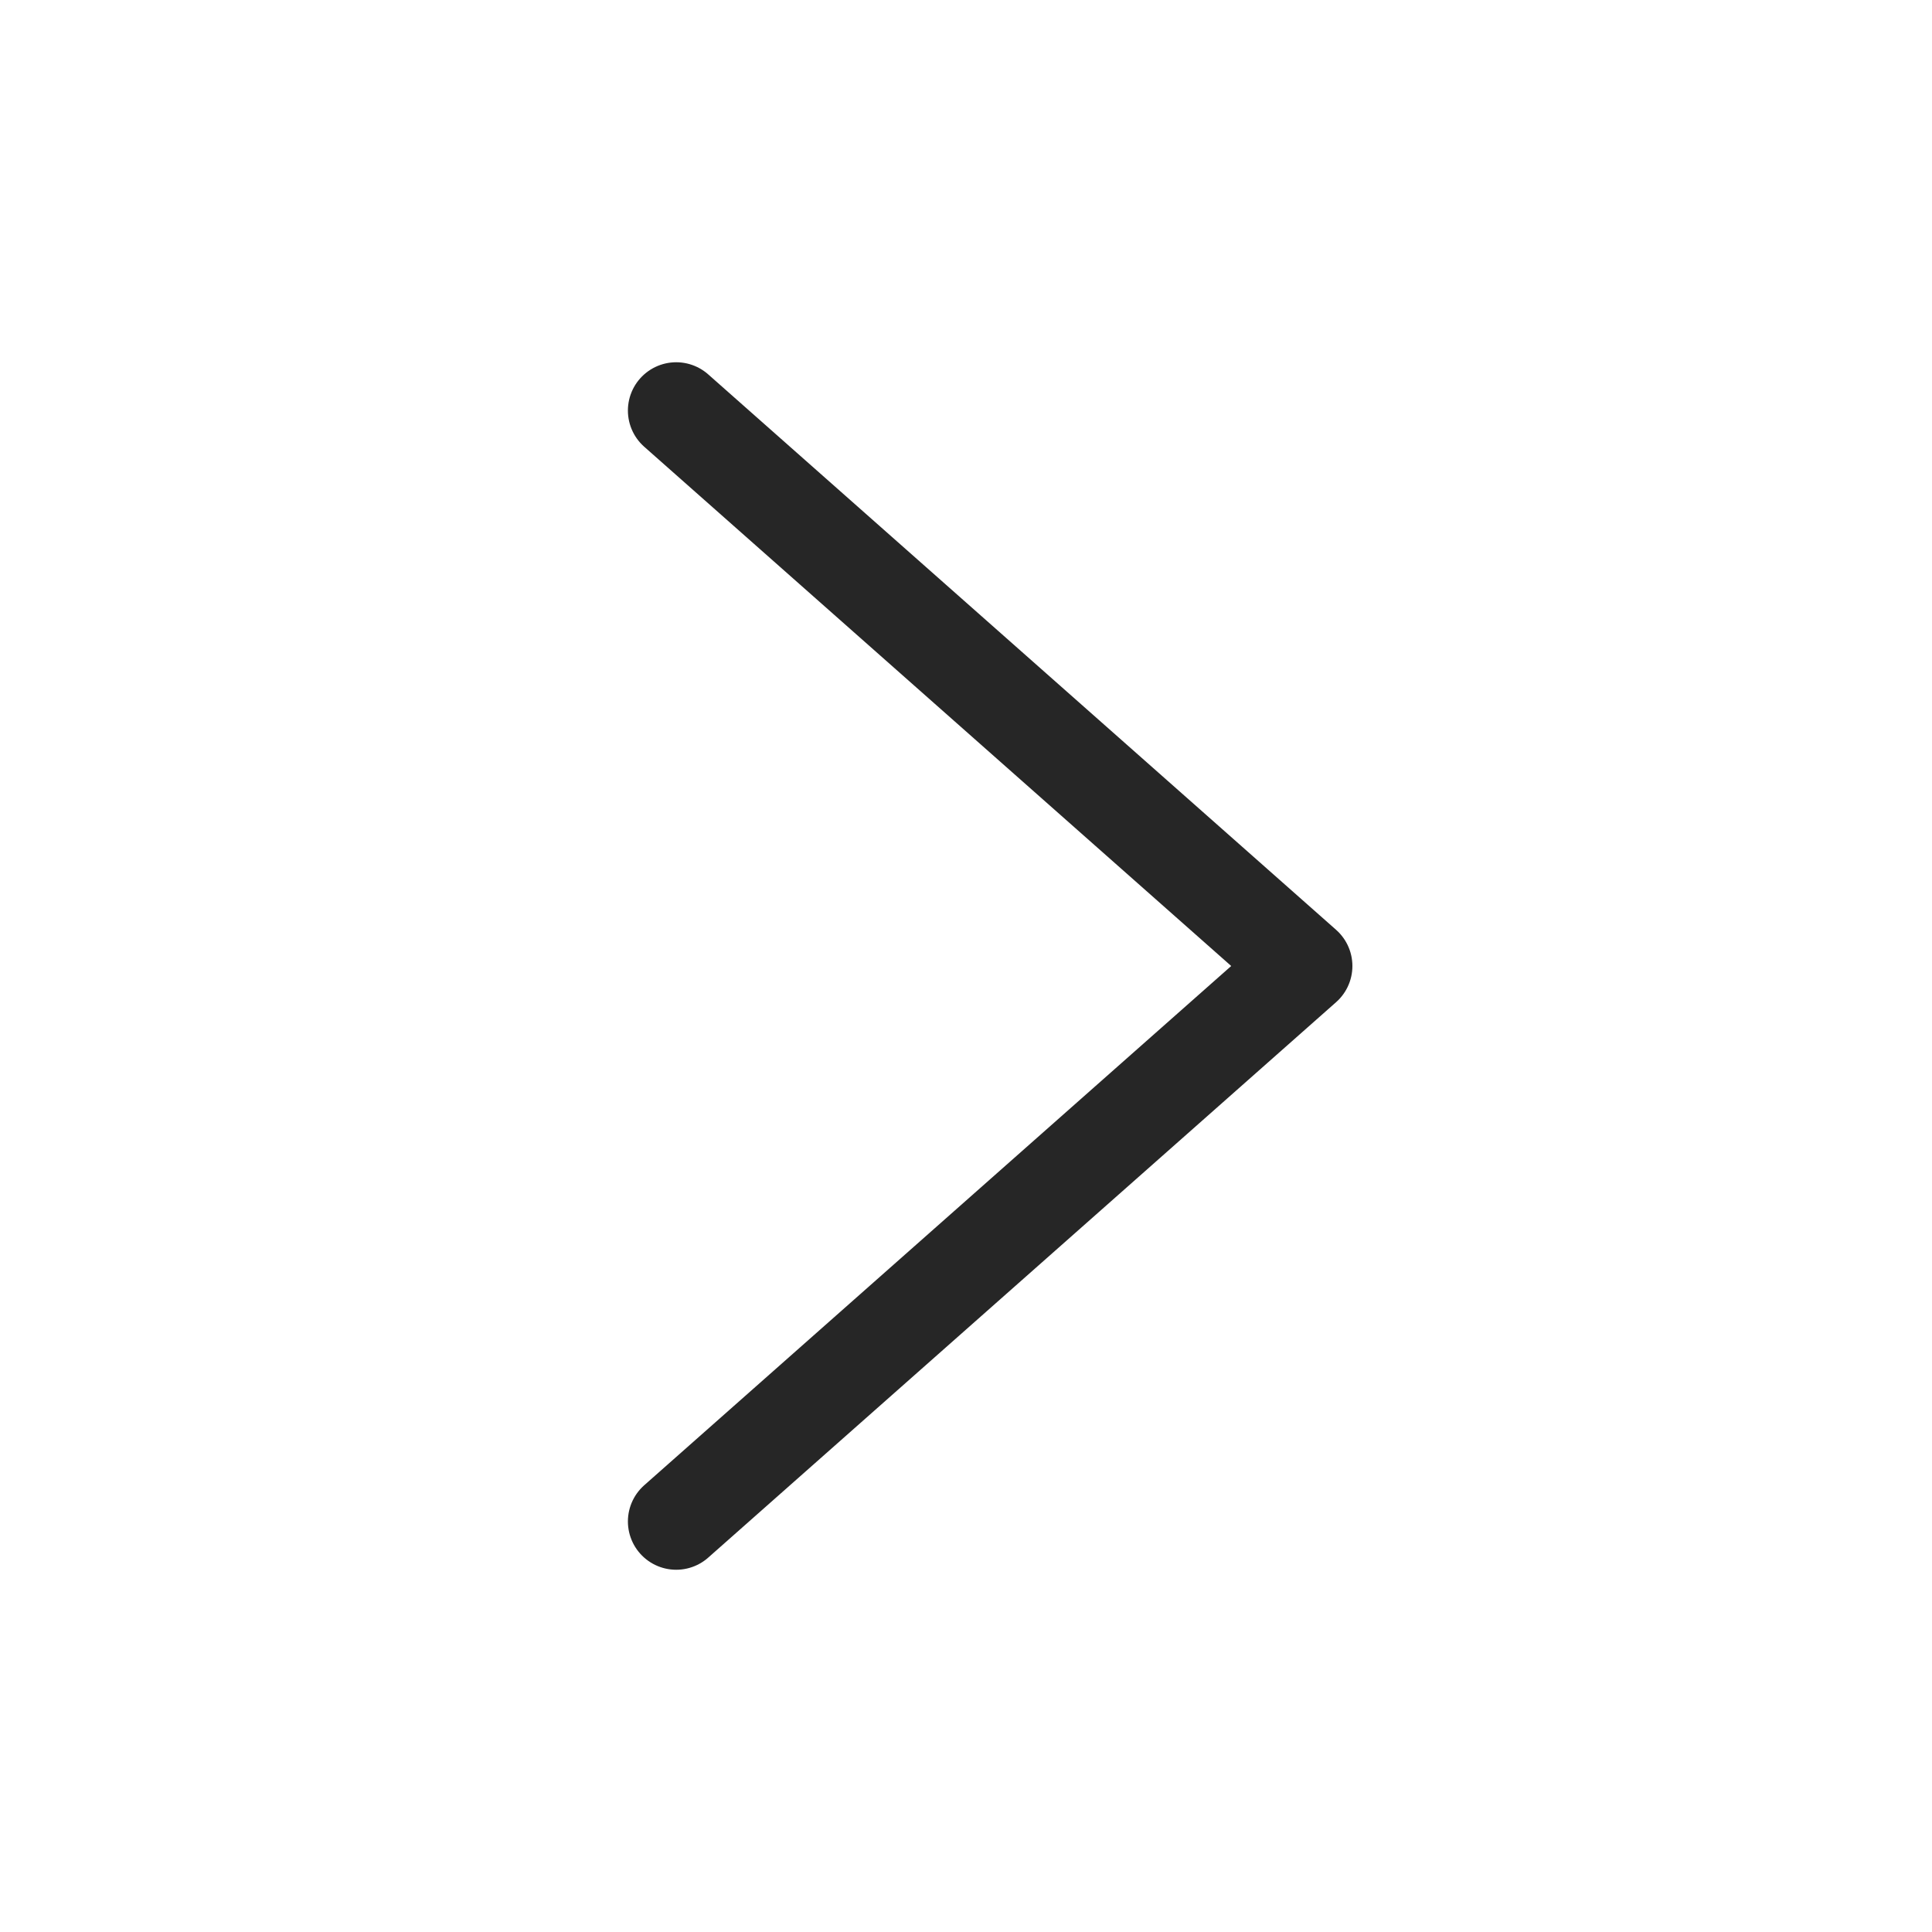
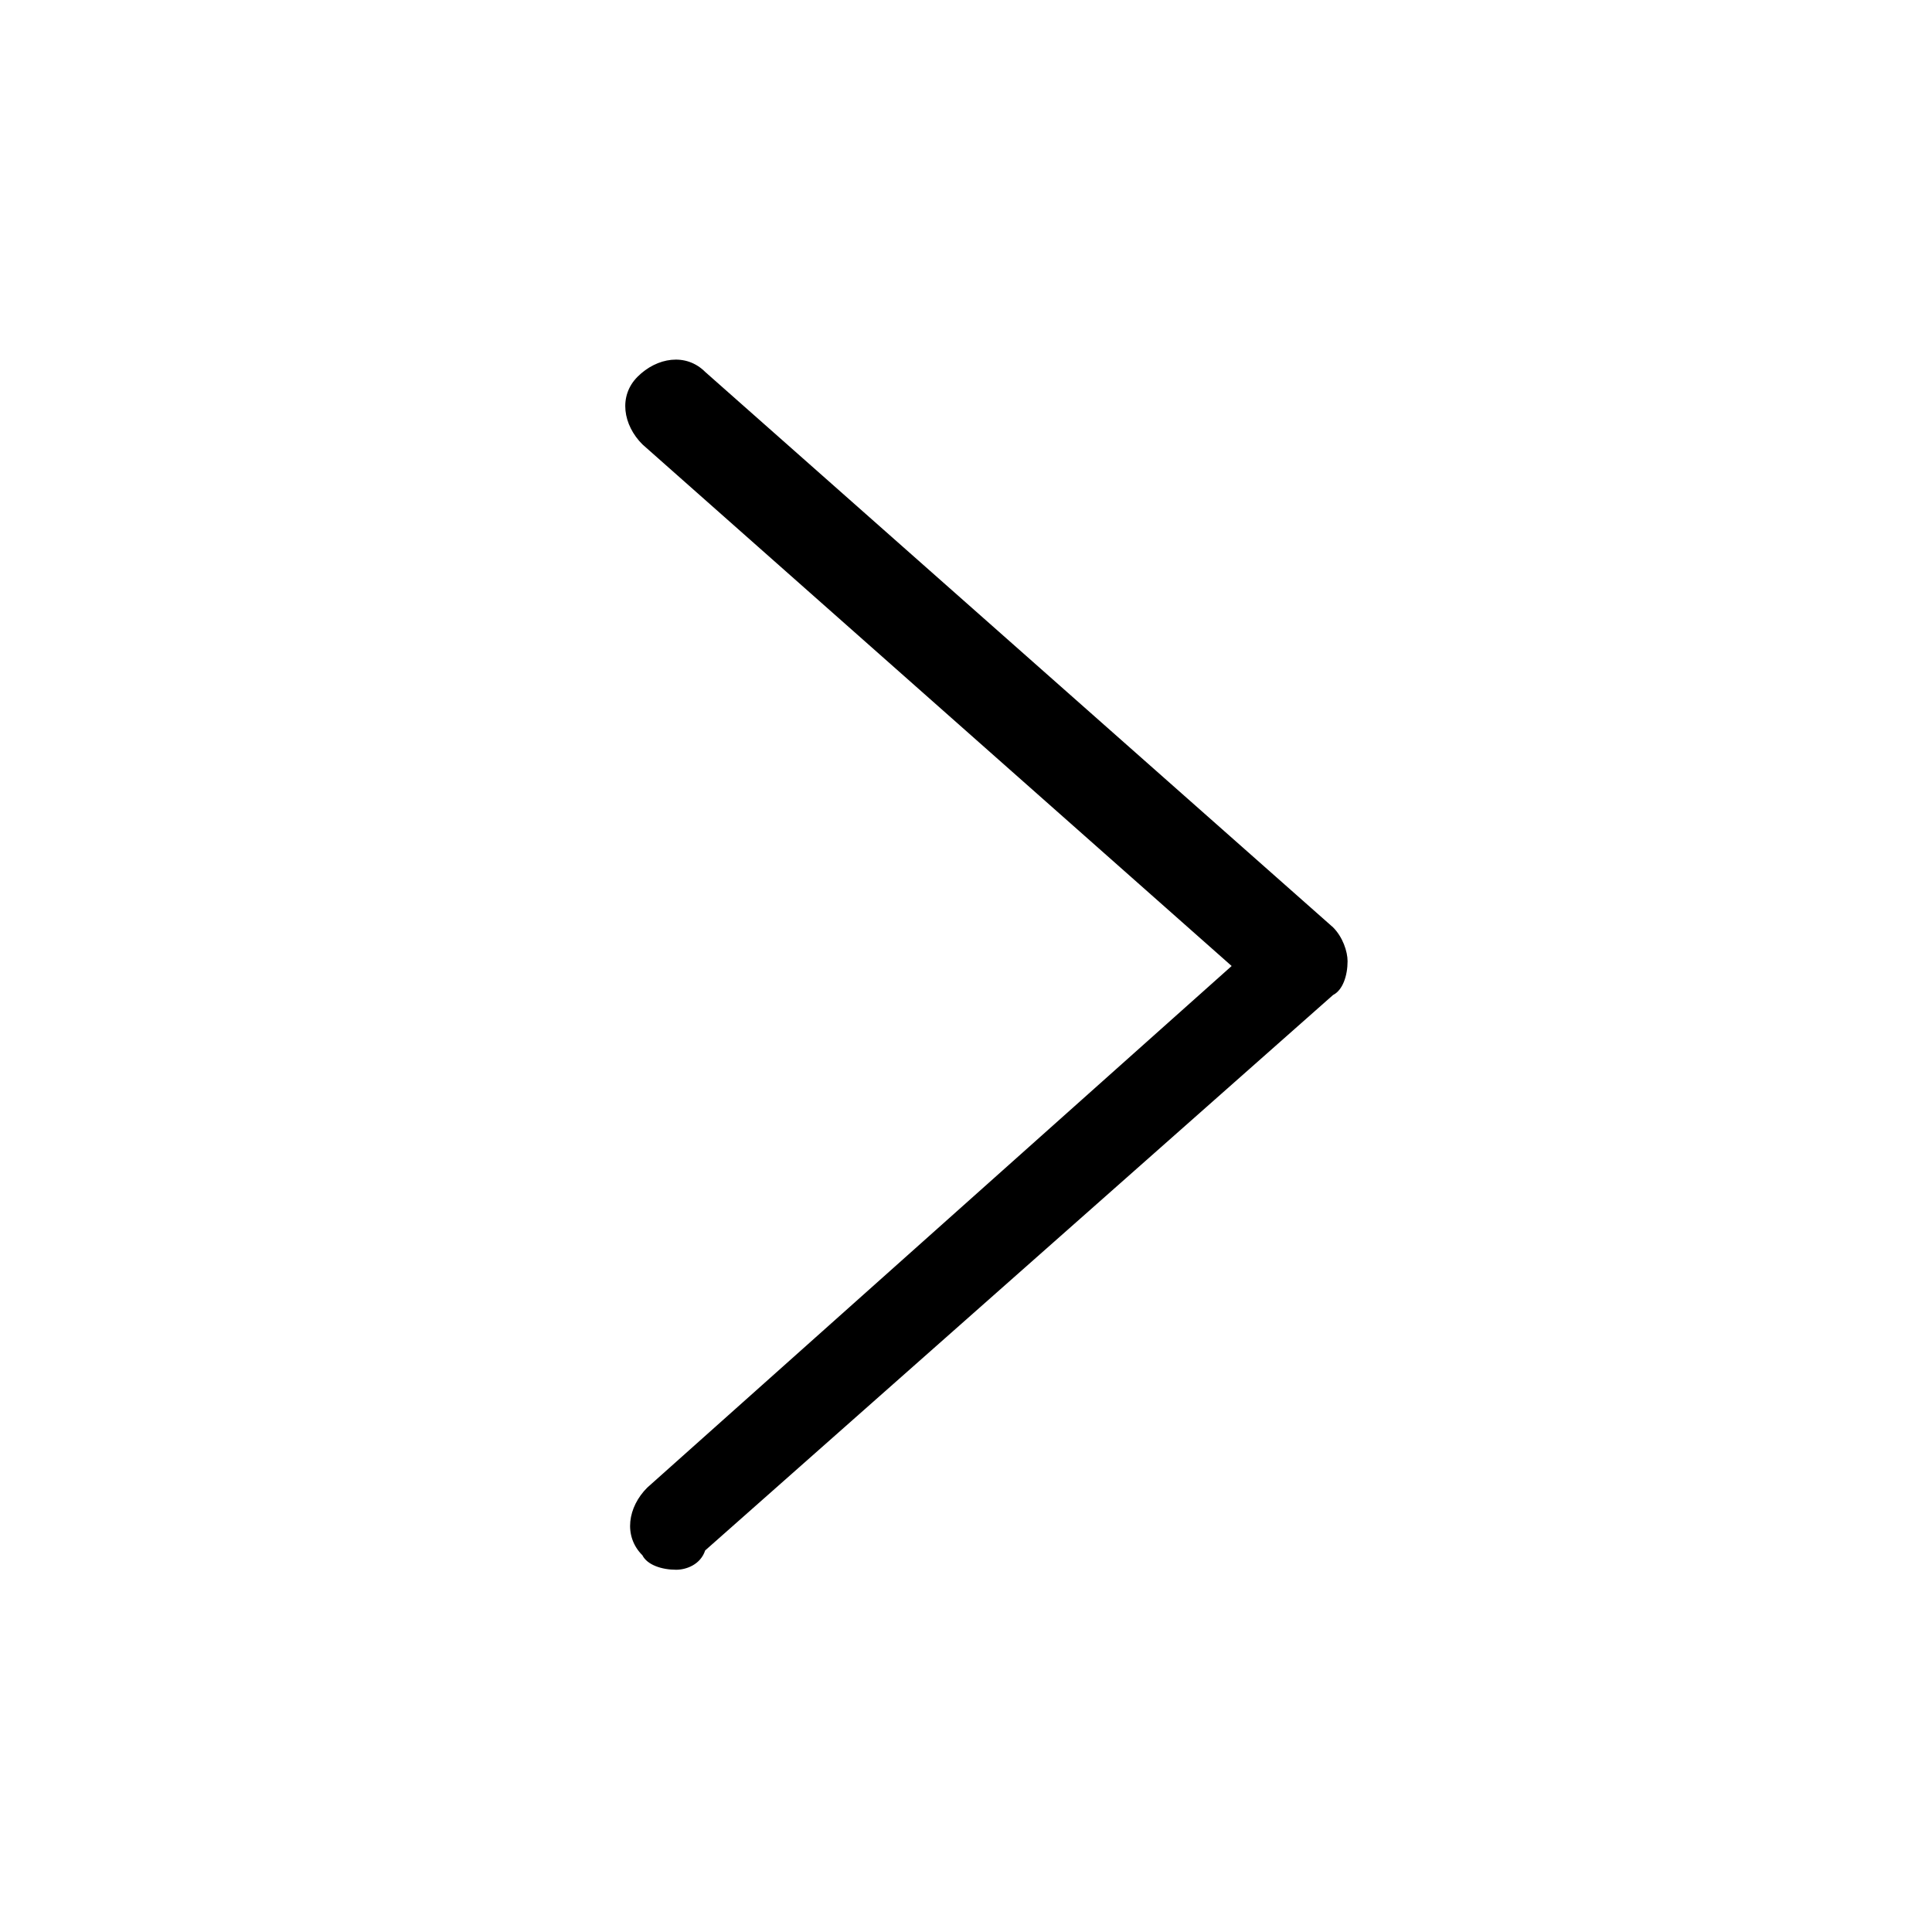
- <svg xmlns="http://www.w3.org/2000/svg" width="40" height="40" viewBox="0 0 40 40" fill="none">
-   <path d="M14 8.5L27 20L14 31.5" stroke="#262626" stroke-width="2" stroke-linecap="round" stroke-linejoin="round" />
+ <svg xmlns="http://www.w3.org/2000/svg" viewBox="0 0 40 40">
+   <path d="M14,32.5c-0.3,0-0.6-0.1-0.7-0.3c-0.4-0.4-0.3-1,0.1-1.4L25.5,20L13.3,9.2c-0.4-0.4-0.5-1-0.1-1.4c0.4-0.4,1-0.5,1.4-0.1l13,11.5c0.2,0.2,0.3,0.5,0.3,0.7c0,0.3-0.1,0.6-0.3,0.7l-13,11.5C14.5,32.4,14.2,32.5,14,32.5z" />
</svg>
